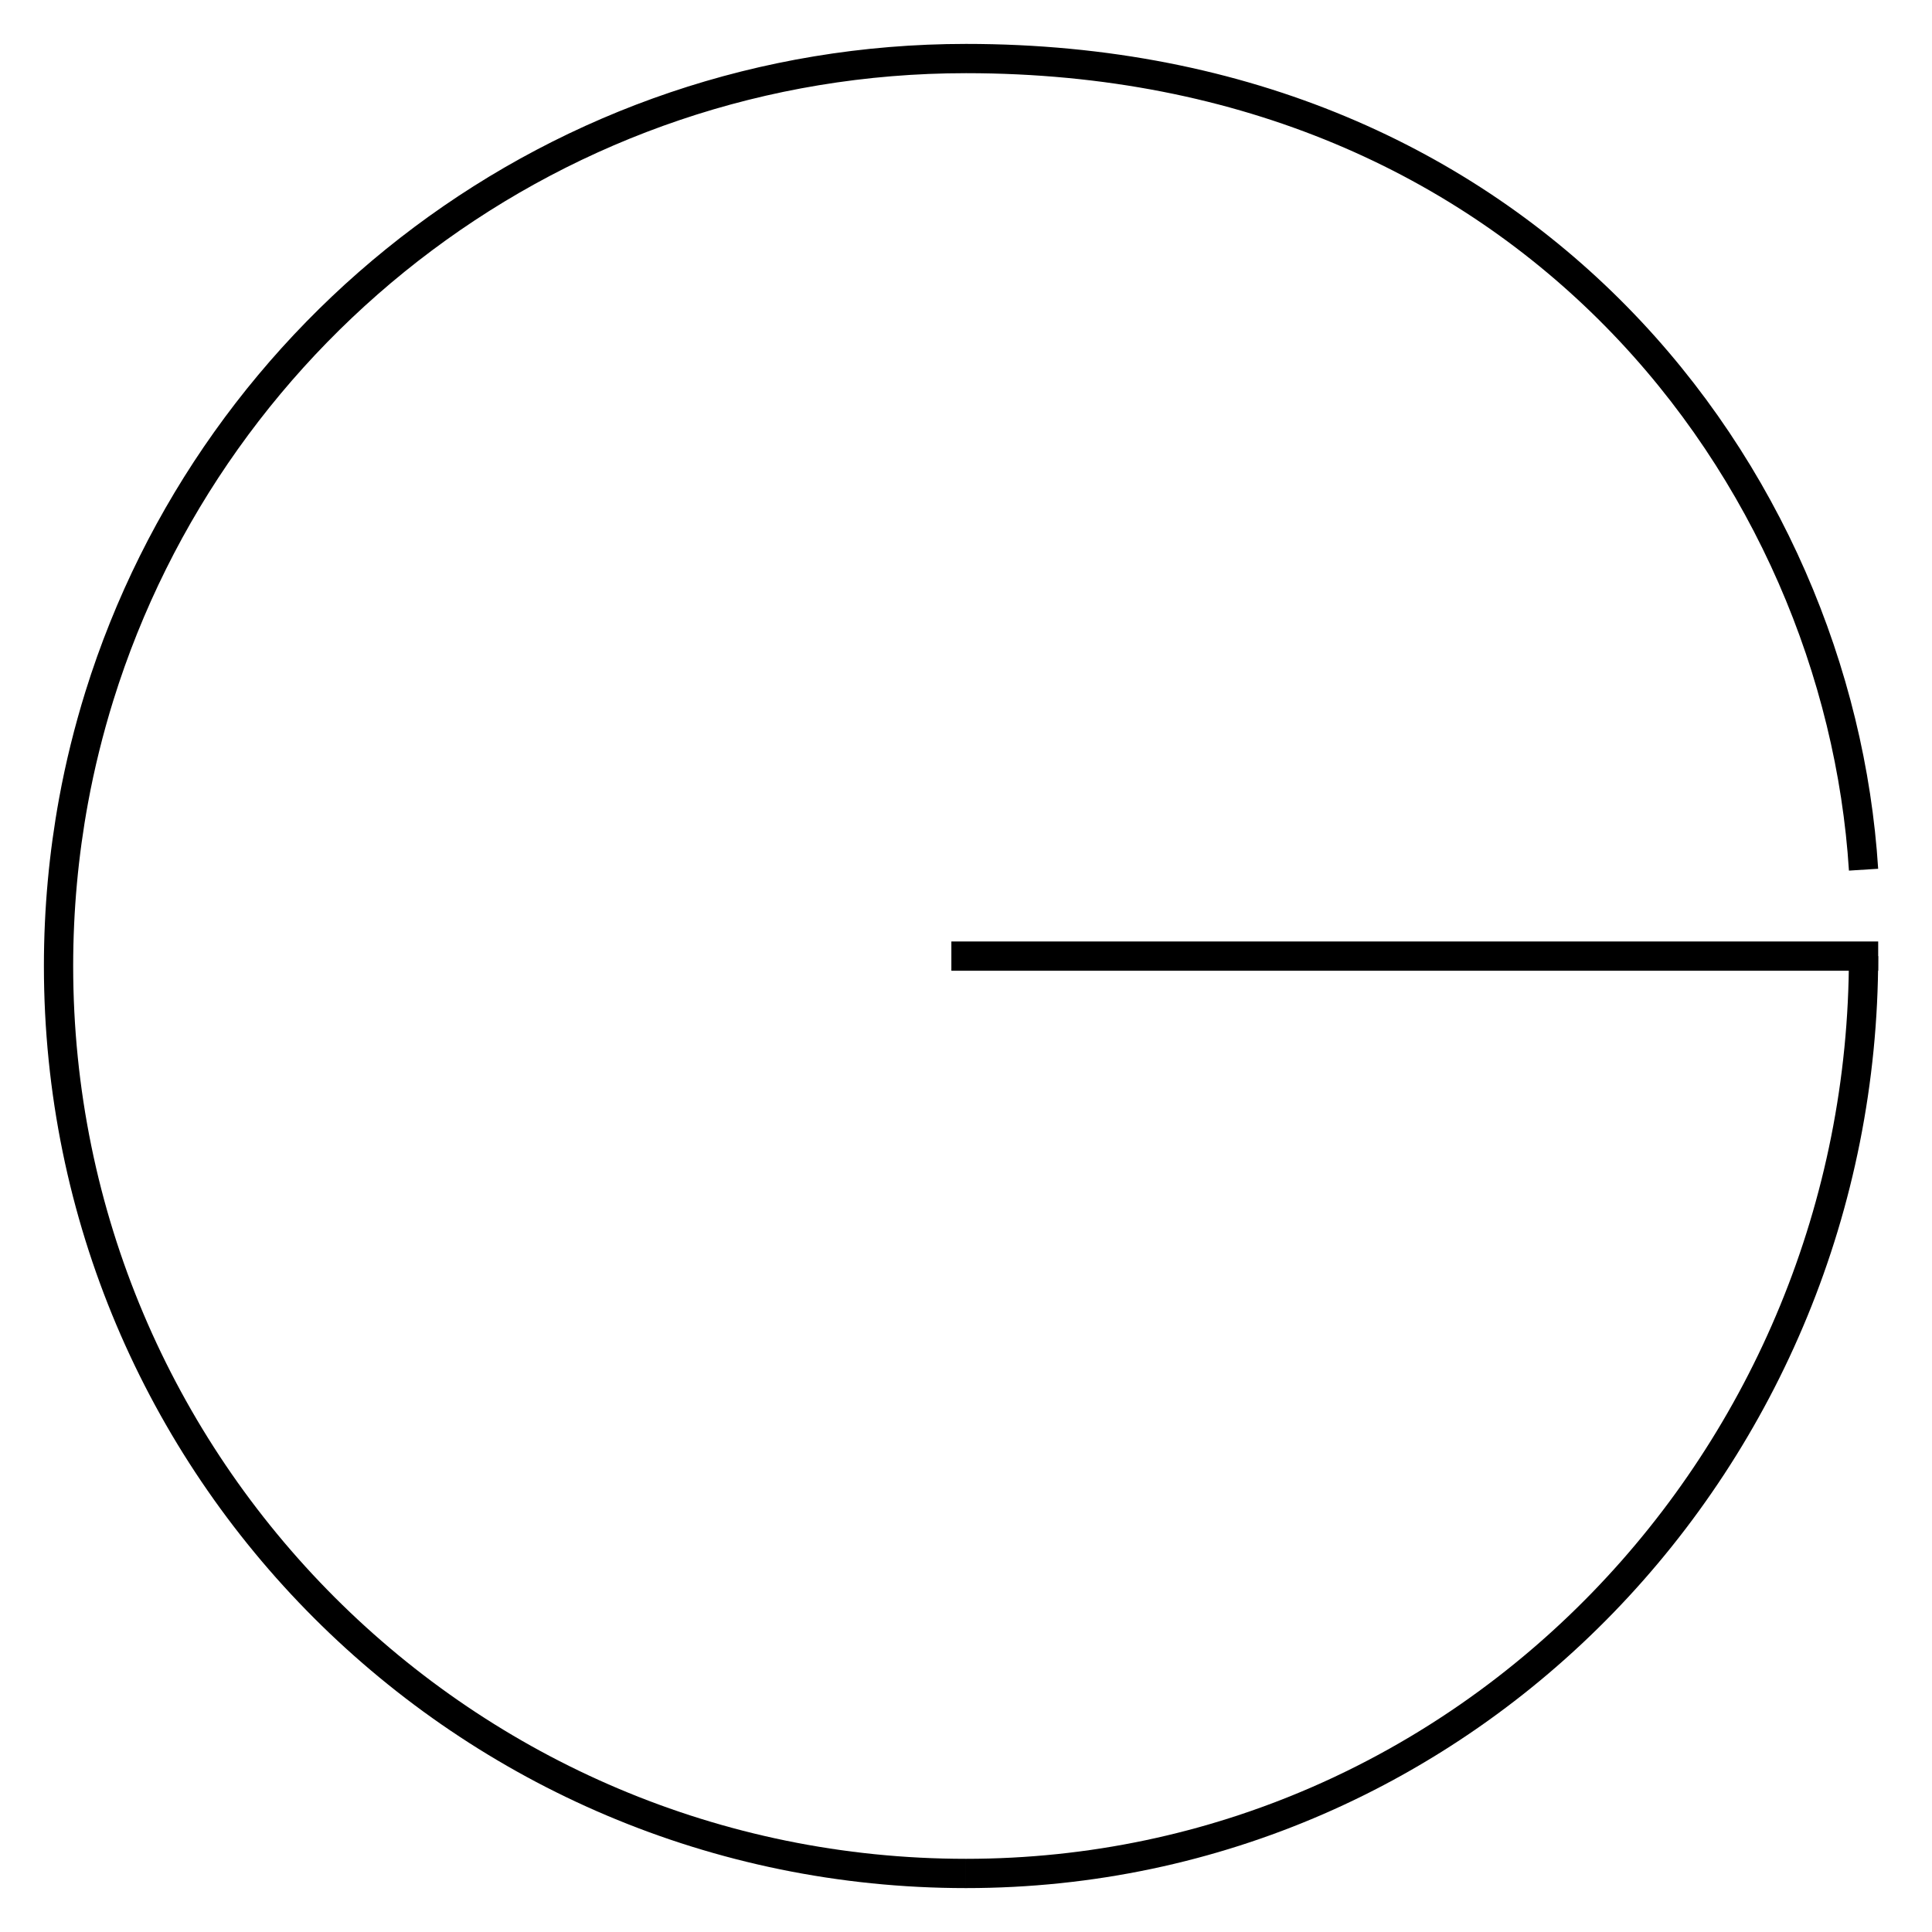
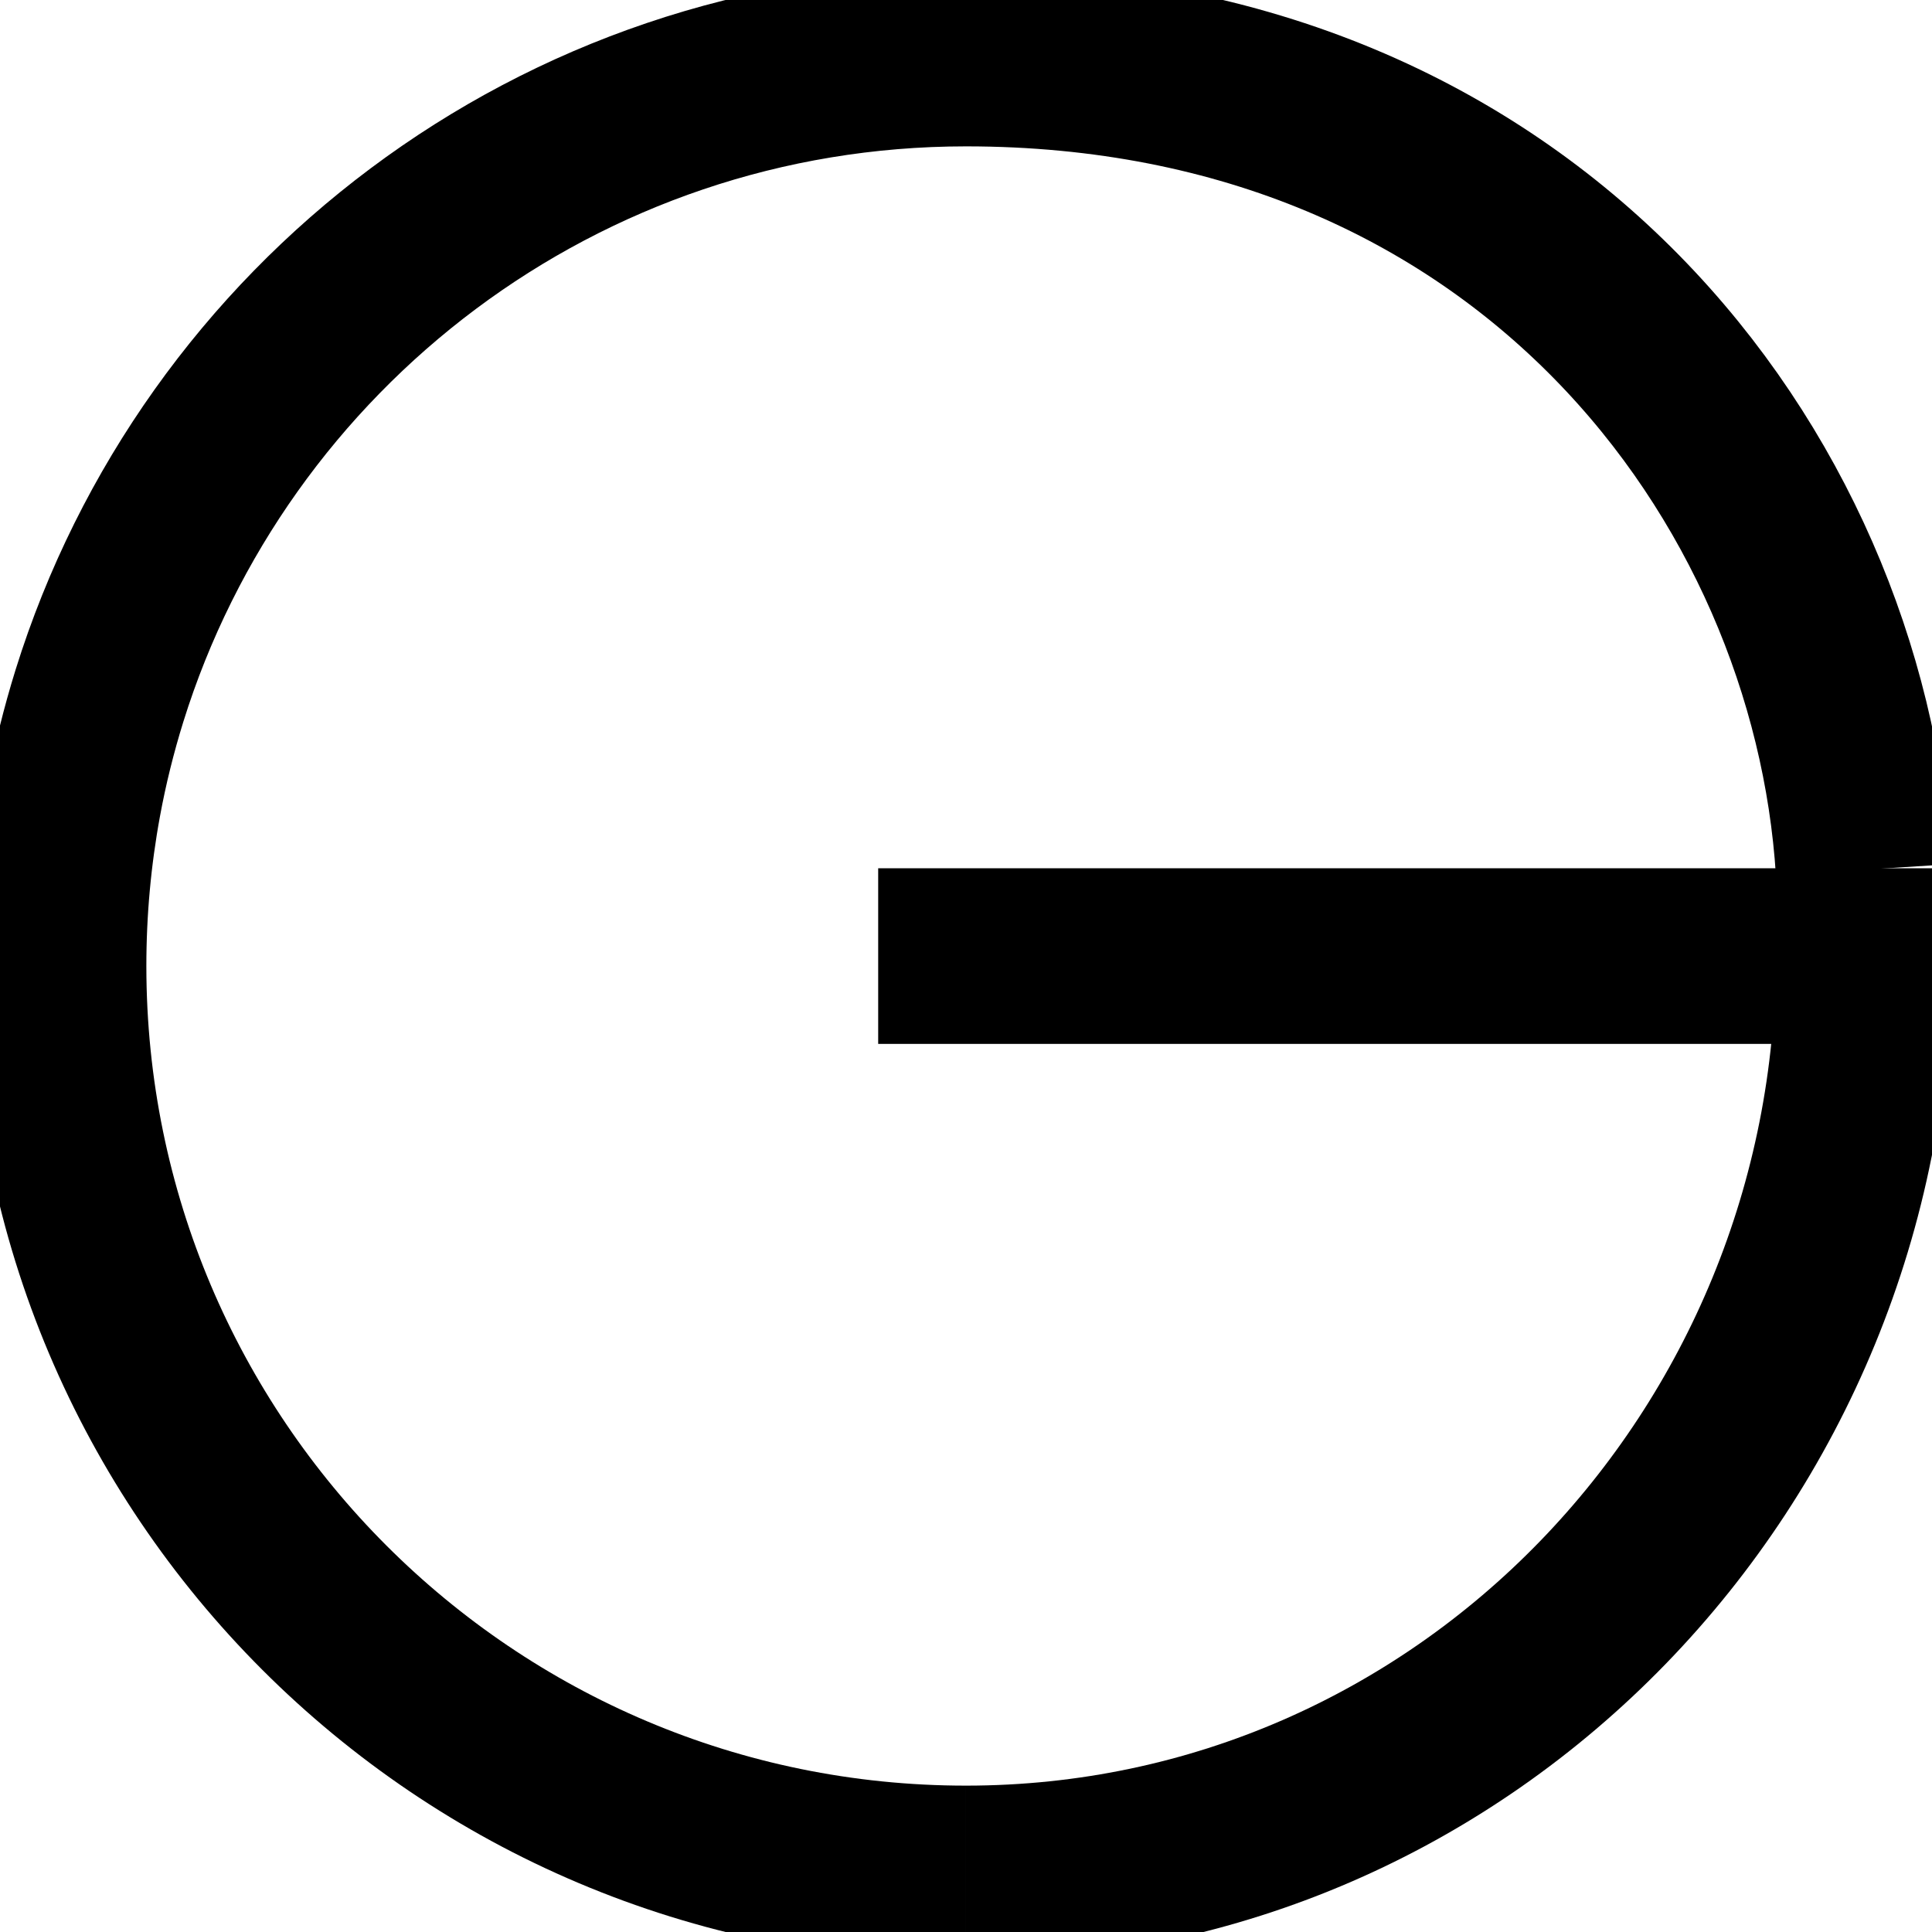
<svg xmlns="http://www.w3.org/2000/svg" width="33px" height="33px" viewBox="0 0 33 33" version="1.1">
-   <g id="Page-1" stroke="none" stroke-width="1" fill="none" fill-rule="evenodd">
-     <g id="Type—Loud—1" transform="translate(-1391, -19)" stroke="#000000" stroke-width="0.5">
+   <g id="Page-1" stroke="none" stroke-width="3" fill="none" fill-rule="evenodd">
+     <g id="Type—Loud—1" transform="translate(-1391, -19)" stroke="#000000" stroke-width="3">
      <g id="G-Copy" transform="translate(1407.5, 35.5) scale(-1, 1) rotate(-180) translate(-1407.5, -35.5) translate(1392, 20)">
        <path d="M15.331,31 C23.891,31 30.831,24.06 30.831,15.5 C30.831,14.537 30.743,13.594 30.575,12.679 C30.463,12.068 30.314,11.47 30.133,10.887 C28.169,4.579 22.285,1.77635684e-15 15.331,1.77635684e-15 C5.719,1.77635684e-15 0.424,7.144 -2.3501201e-12,13.855" id="Oval" transform="translate(15.41544, 15.5) rotate(-180) translate(-15.41544, -15.5) " />
        <path d="M15.331,15.5 C23.891,15.5 31,8.73 31,0.169" id="Oval" transform="translate(23.16544, 7.834556) rotate(-90) translate(-23.16544, -7.834556) " />
        <path d="M30.831,15.669 L15.5,15.669" id="Line-2" stroke-linecap="square" />
      </g>
    </g>
  </g>
</svg>
